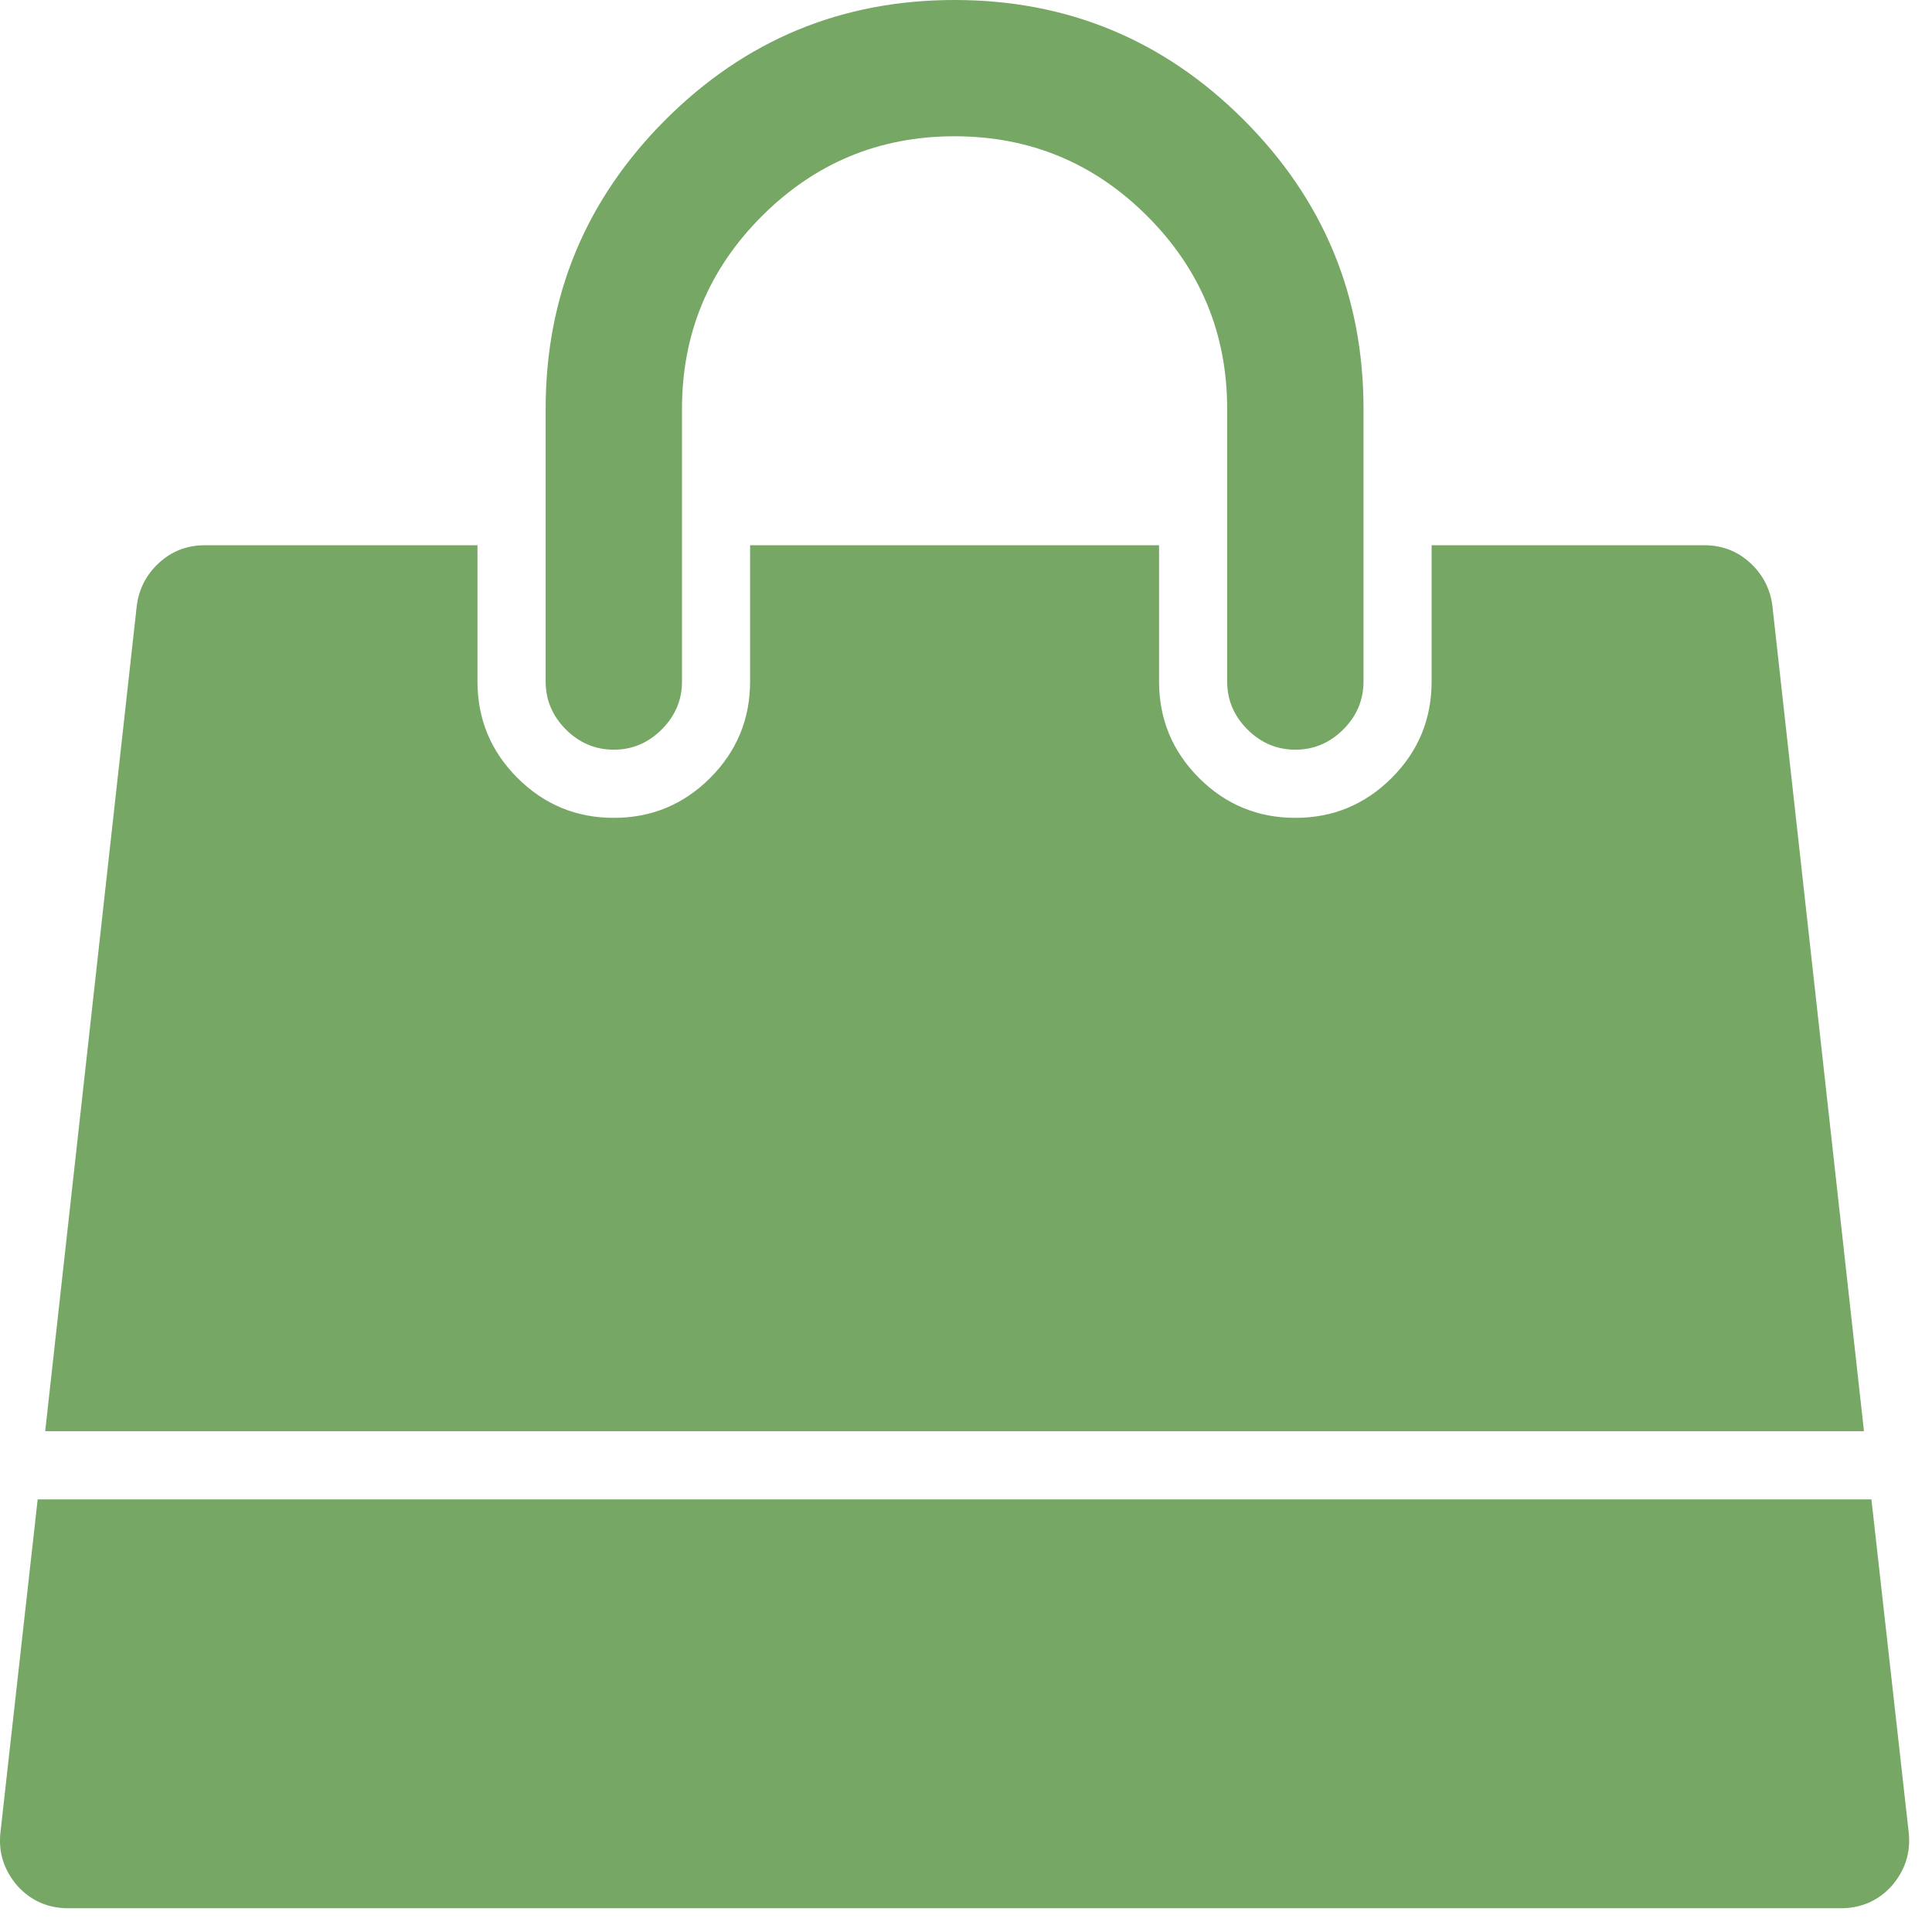
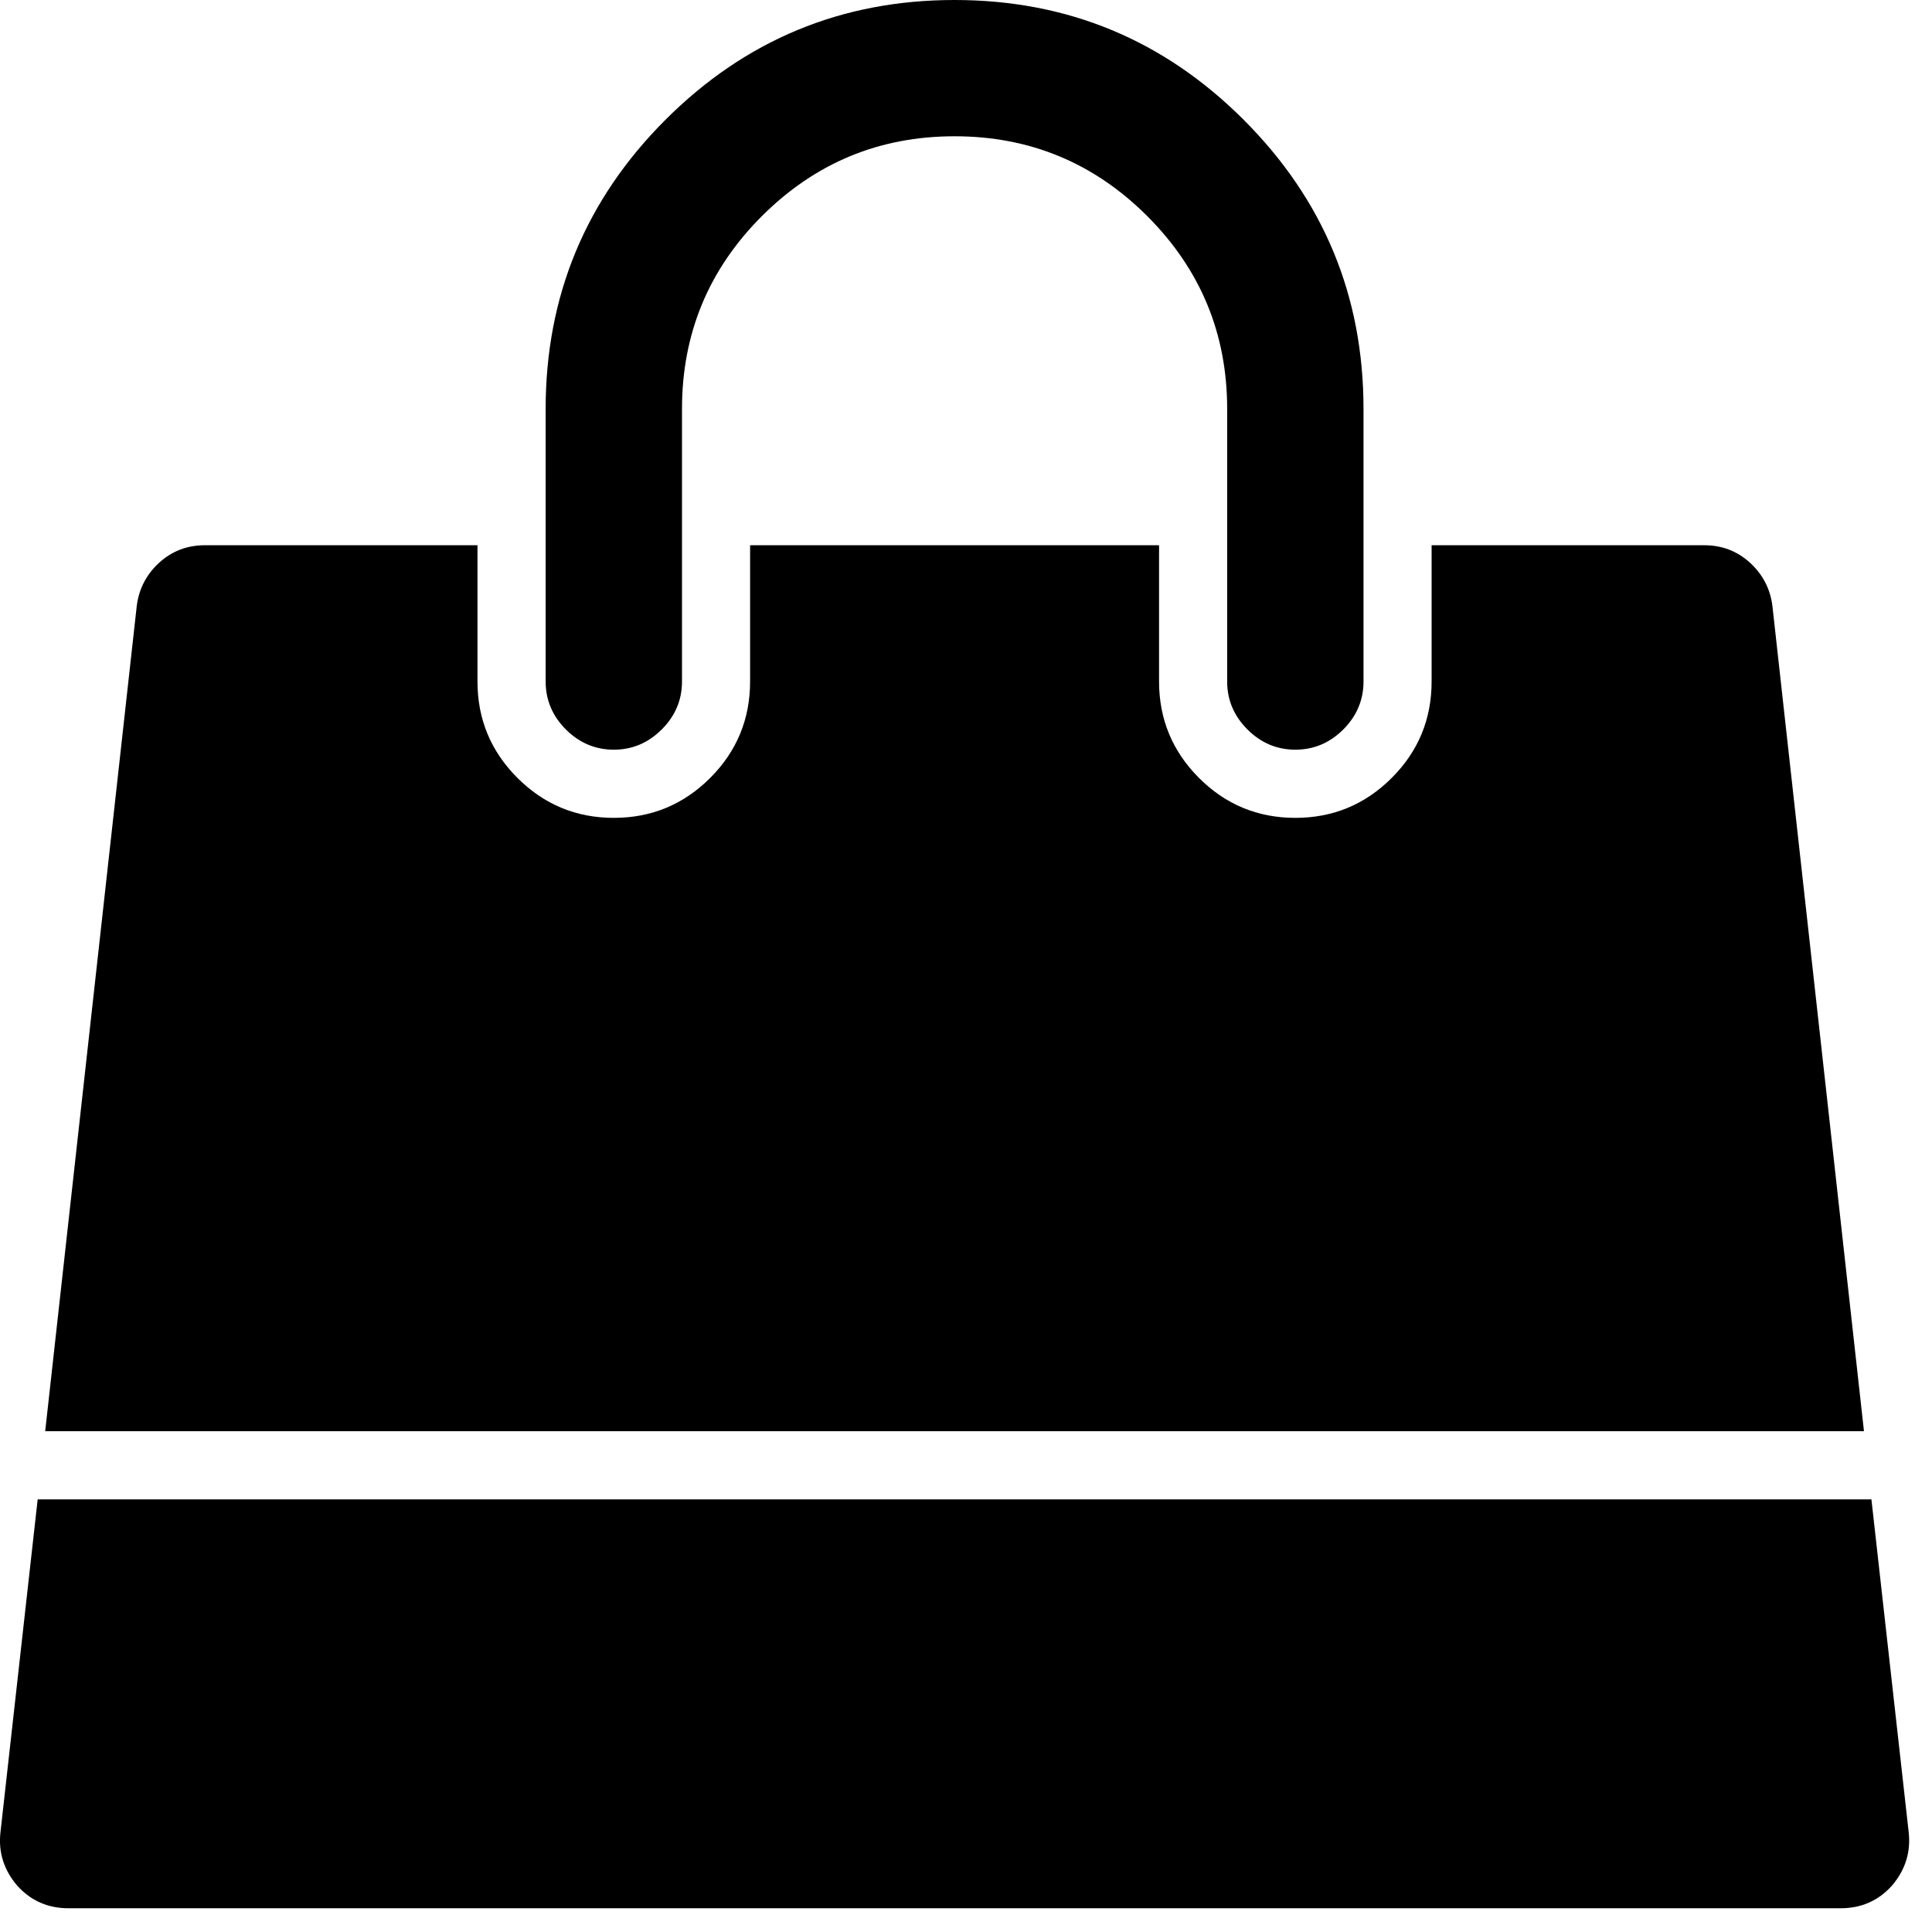
- <svg xmlns="http://www.w3.org/2000/svg" viewBox="0 0 28 28" fill="none">
-   <path d="M27.122 21.73L27.663 26.561C27.693 26.849 27.611 27.106 27.416 27.332C27.22 27.548 26.973 27.656 26.675 27.656H0.994C0.696 27.656 0.449 27.548 0.253 27.332C0.058 27.106 -0.025 26.849 0.006 26.561L0.546 21.73H27.122ZM25.687 8.781L27.014 20.742H0.655L1.982 8.781C2.013 8.535 2.121 8.326 2.306 8.156C2.491 7.987 2.712 7.902 2.969 7.902H6.92V9.877C6.92 10.422 7.113 10.888 7.499 11.274C7.885 11.66 8.351 11.853 8.896 11.853C9.441 11.853 9.907 11.66 10.293 11.274C10.678 10.888 10.871 10.422 10.871 9.877V7.902H16.798V9.877C16.798 10.422 16.991 10.888 17.376 11.274C17.762 11.66 18.228 11.853 18.773 11.853C19.318 11.853 19.784 11.66 20.17 11.274C20.556 10.888 20.748 10.422 20.748 9.877V7.902H24.699C24.957 7.902 25.178 7.987 25.363 8.156C25.548 8.326 25.656 8.535 25.687 8.781ZM19.761 5.926V9.877C19.761 10.145 19.663 10.376 19.468 10.572C19.272 10.767 19.041 10.865 18.773 10.865C18.506 10.865 18.274 10.767 18.079 10.572C17.883 10.376 17.785 10.145 17.785 9.877V5.926C17.785 4.836 17.399 3.905 16.628 3.133C15.856 2.361 14.925 1.975 13.834 1.975C12.744 1.975 11.813 2.361 11.041 3.133C10.269 3.905 9.884 4.836 9.884 5.926V9.877C9.884 10.145 9.786 10.376 9.59 10.572C9.395 10.767 9.163 10.865 8.896 10.865C8.628 10.865 8.397 10.767 8.201 10.572C8.006 10.376 7.908 10.145 7.908 9.877V5.926C7.908 4.29 8.487 2.894 9.644 1.736C10.802 0.579 12.198 0 13.834 0C15.47 0 16.867 0.579 18.024 1.736C19.182 2.894 19.761 4.29 19.761 5.926Z" fill="#76A765" />
+ <svg xmlns="http://www.w3.org/2000/svg" viewBox="0 0 28 28">
+   <path d="M27.122 21.73L27.663 26.561C27.693 26.849 27.611 27.106 27.416 27.332C27.22 27.548 26.973 27.656 26.675 27.656H0.994C0.696 27.656 0.449 27.548 0.253 27.332C0.058 27.106 -0.025 26.849 0.006 26.561L0.546 21.73H27.122ZM25.687 8.781L27.014 20.742H0.655L1.982 8.781C2.013 8.535 2.121 8.326 2.306 8.156C2.491 7.987 2.712 7.902 2.969 7.902H6.92V9.877C6.92 10.422 7.113 10.888 7.499 11.274C7.885 11.66 8.351 11.853 8.896 11.853C9.441 11.853 9.907 11.66 10.293 11.274C10.678 10.888 10.871 10.422 10.871 9.877V7.902H16.798V9.877C16.798 10.422 16.991 10.888 17.376 11.274C17.762 11.66 18.228 11.853 18.773 11.853C19.318 11.853 19.784 11.66 20.17 11.274C20.556 10.888 20.748 10.422 20.748 9.877V7.902H24.699C24.957 7.902 25.178 7.987 25.363 8.156C25.548 8.326 25.656 8.535 25.687 8.781ZM19.761 5.926V9.877C19.761 10.145 19.663 10.376 19.468 10.572C19.272 10.767 19.041 10.865 18.773 10.865C18.506 10.865 18.274 10.767 18.079 10.572C17.883 10.376 17.785 10.145 17.785 9.877V5.926C17.785 4.836 17.399 3.905 16.628 3.133C15.856 2.361 14.925 1.975 13.834 1.975C12.744 1.975 11.813 2.361 11.041 3.133C10.269 3.905 9.884 4.836 9.884 5.926V9.877C9.884 10.145 9.786 10.376 9.59 10.572C9.395 10.767 9.163 10.865 8.896 10.865C8.628 10.865 8.397 10.767 8.201 10.572C8.006 10.376 7.908 10.145 7.908 9.877V5.926C7.908 4.29 8.487 2.894 9.644 1.736C10.802 0.579 12.198 0 13.834 0C15.47 0 16.867 0.579 18.024 1.736C19.182 2.894 19.761 4.29 19.761 5.926Z" fill="currentColor" />
</svg>
